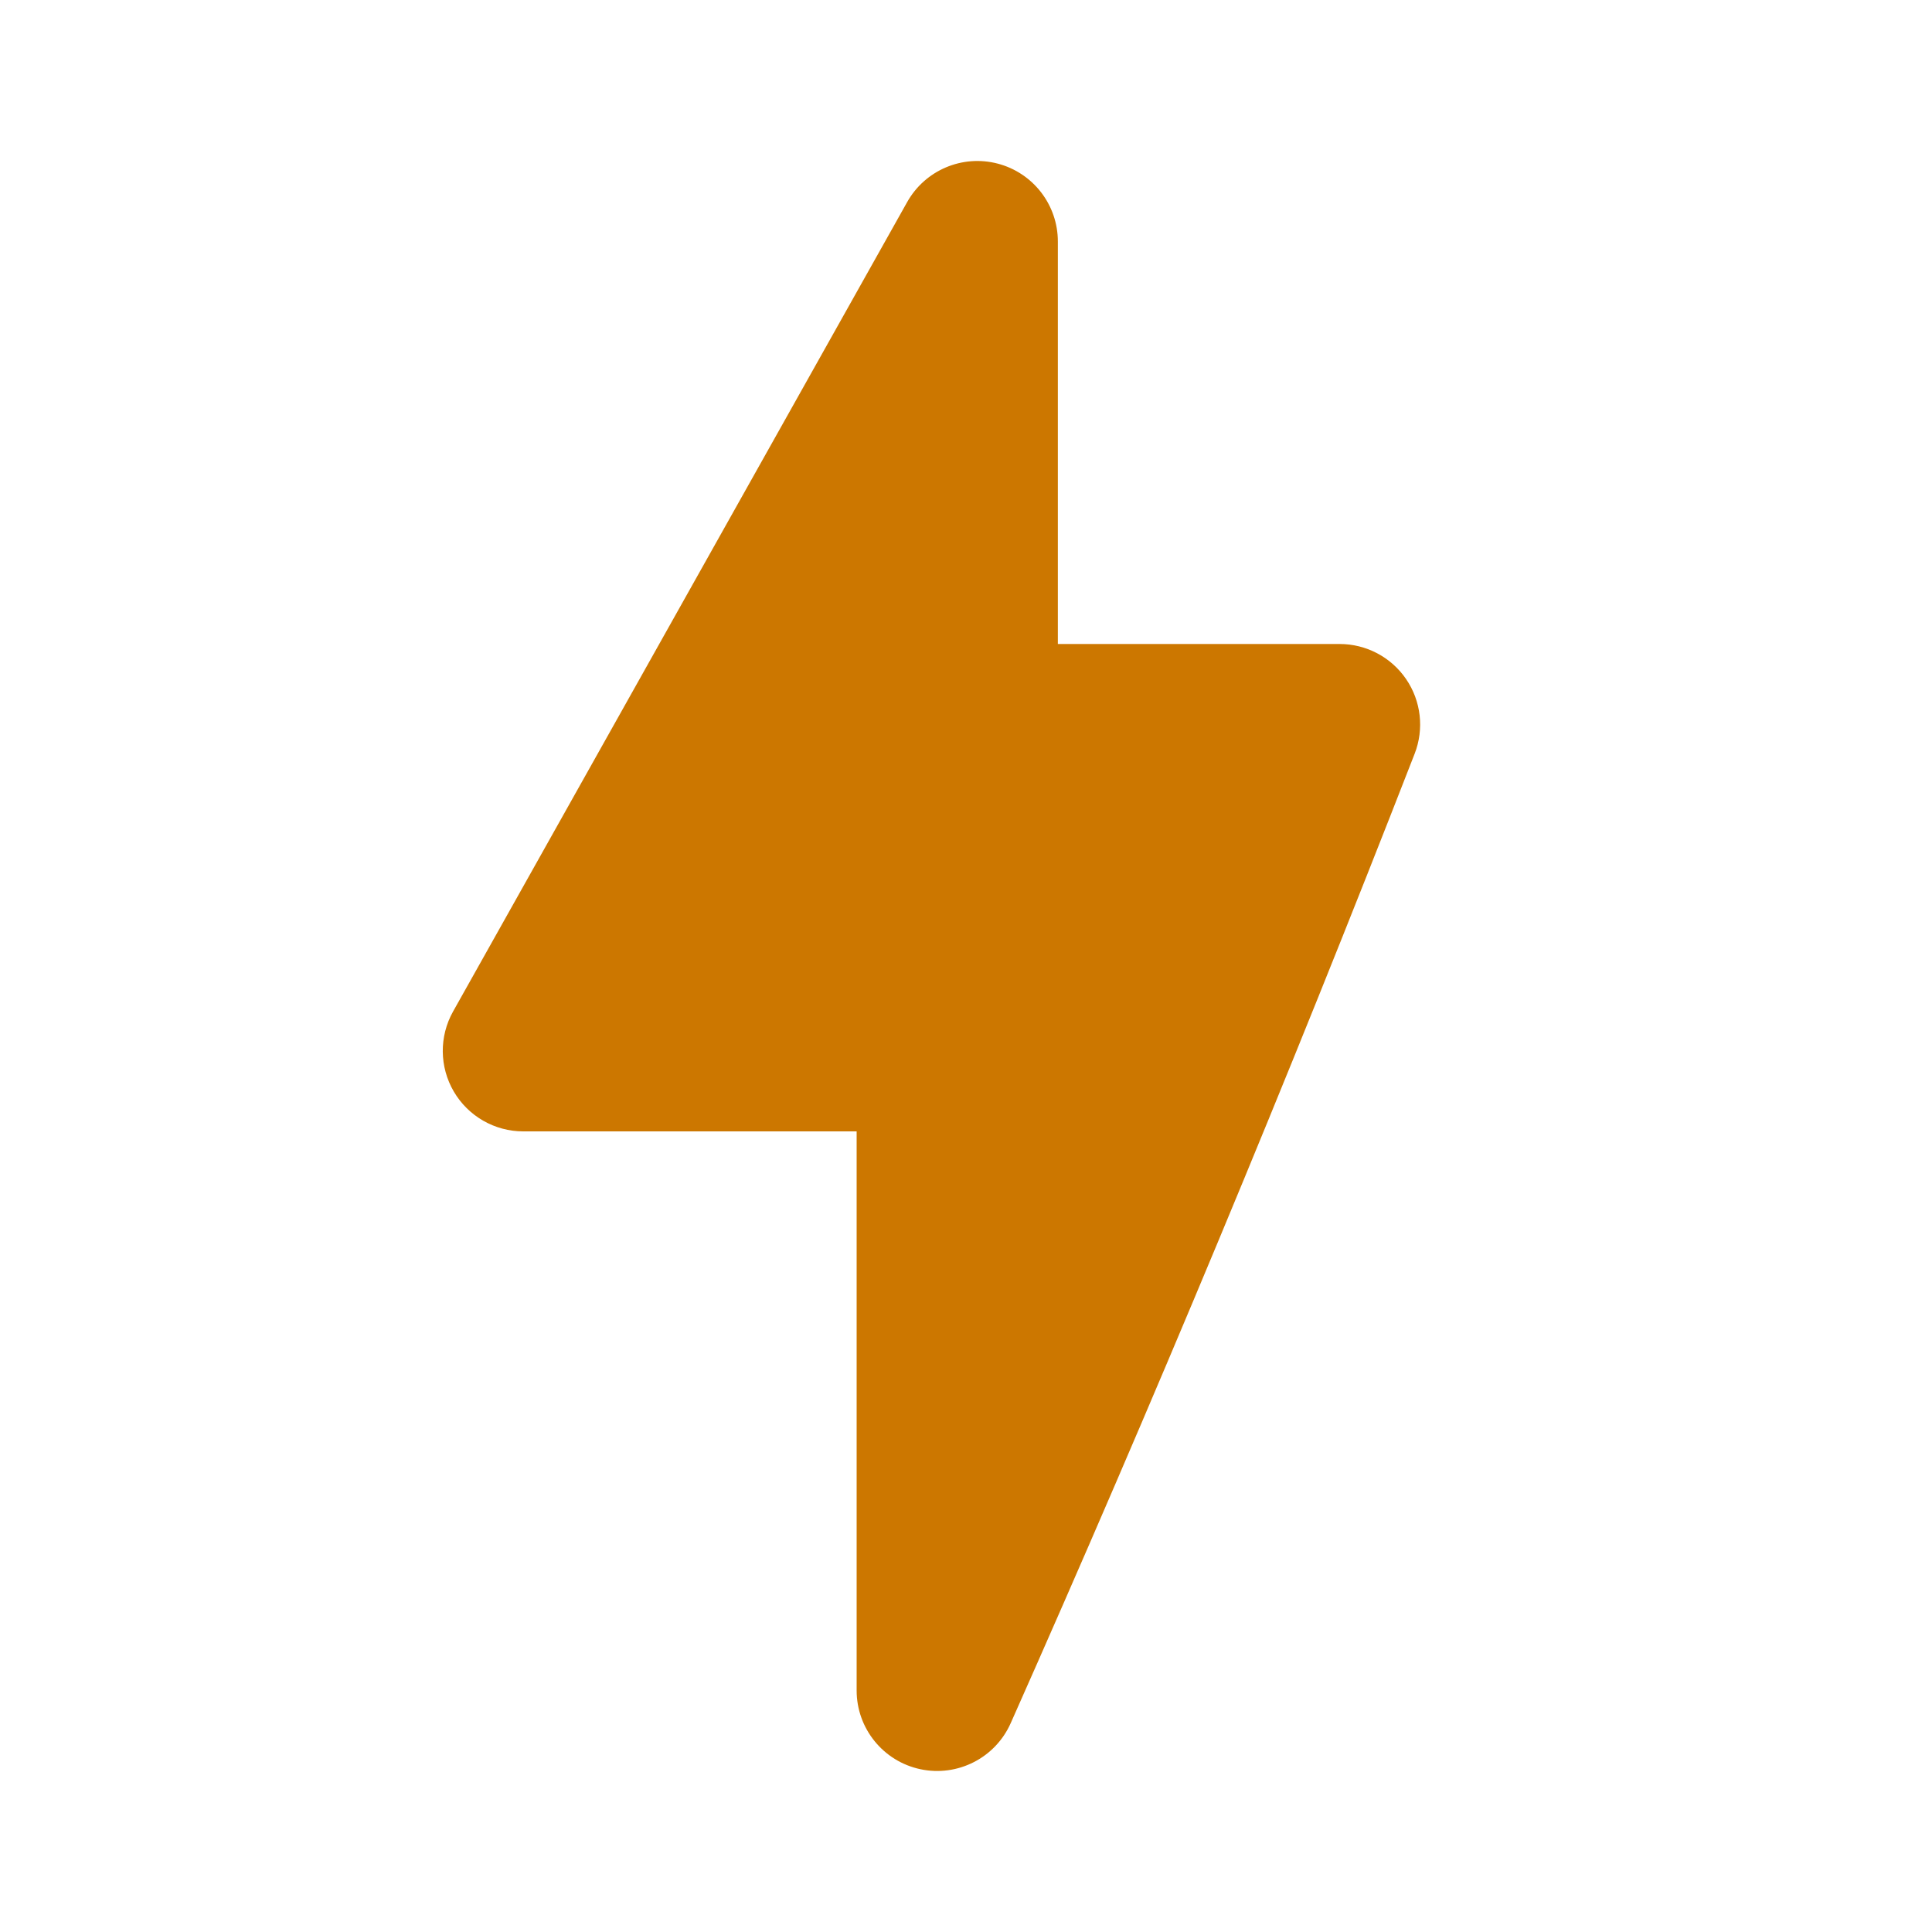
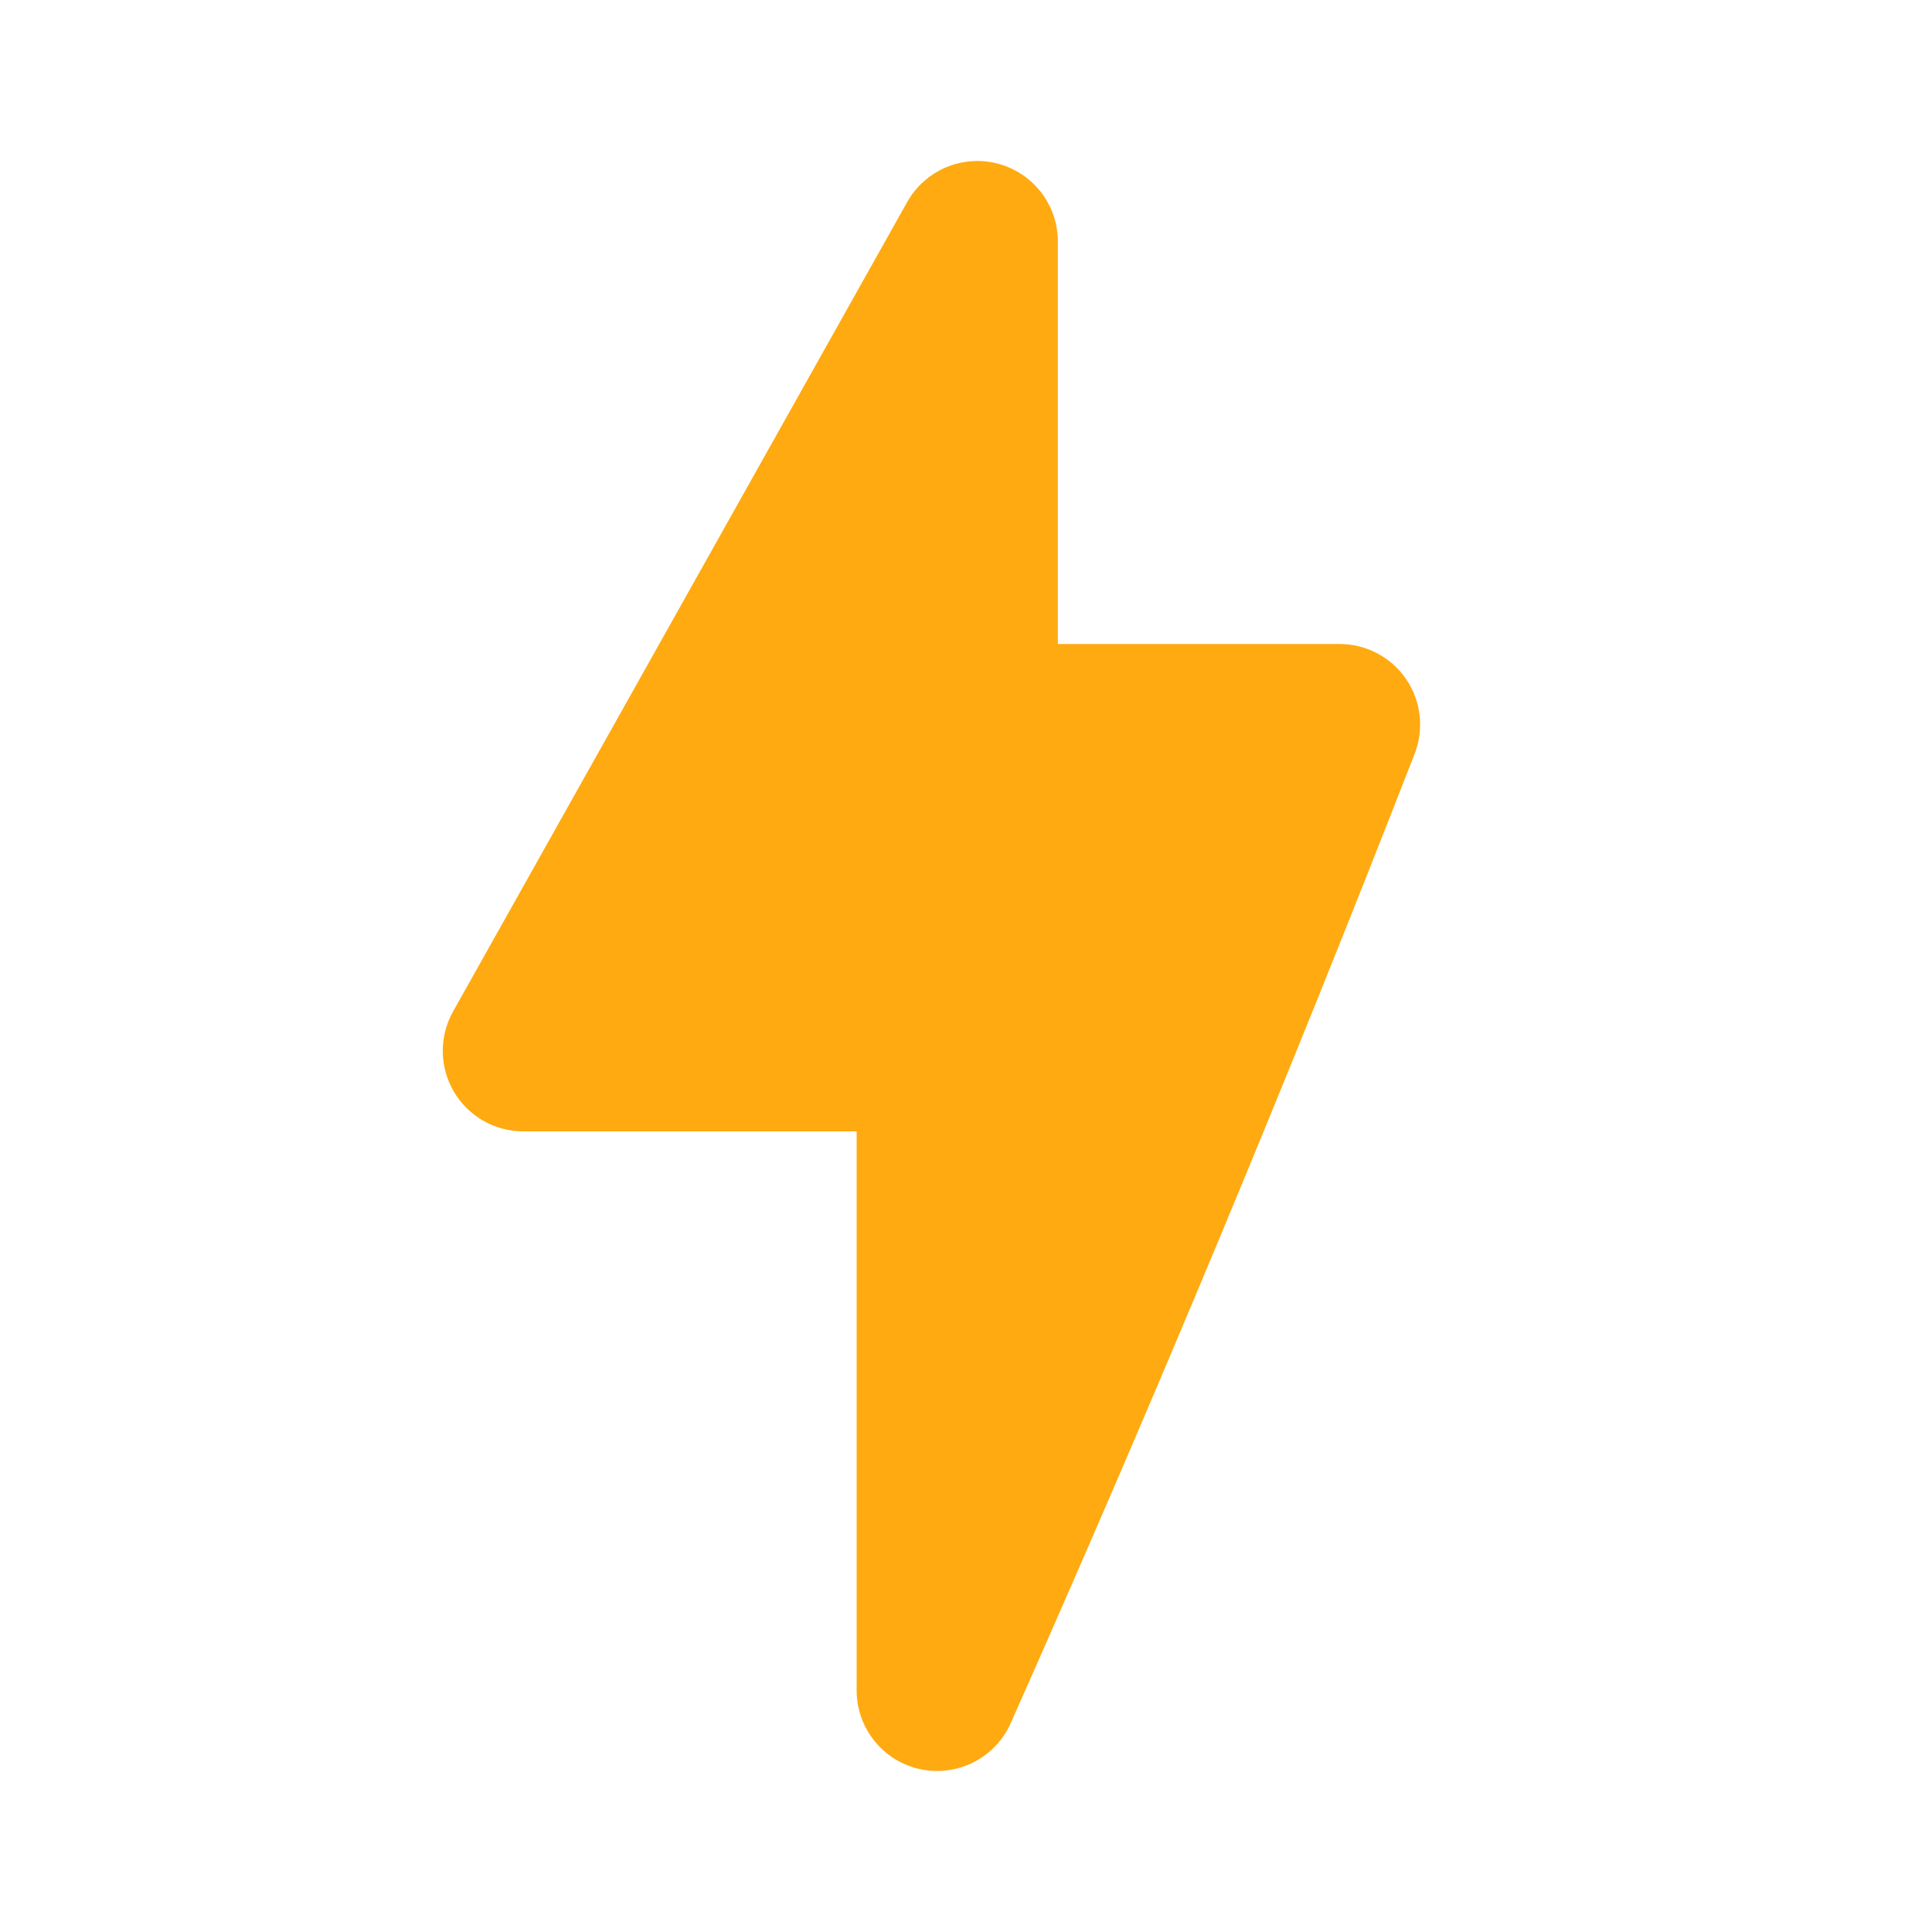
- <svg xmlns="http://www.w3.org/2000/svg" fill="#cc7700" width="800px" height="800px" viewBox="0 0 48 48" style="enable-background:new 0 0 48 48" xml:space="preserve">
+ <svg xmlns="http://www.w3.org/2000/svg" fill="#ffaa11" width="800px" height="800px" viewBox="0 0 48 48" style="enable-background:new 0 0 48 48" xml:space="preserve">
  <style>.st3{display:none}</style>
  <g id="Your_Icons">
    <path d="M0 0h48v48H0V0z" style="fill:none" />
    <path d="M24.788 4.065a2 2 0 0 0-2.25.956l-11.282 20.11a2 2 0 0 0 1.745 2.978h8.282V42a2 2 0 0 0 3.827.813 552.532 552.532 0 0 0 10.037-24.088A2 2 0 0 0 33.282 16h-7V6a2 2 0 0 0-1.494-1.935z" id="Shopicon" />
  </g>
</svg>
